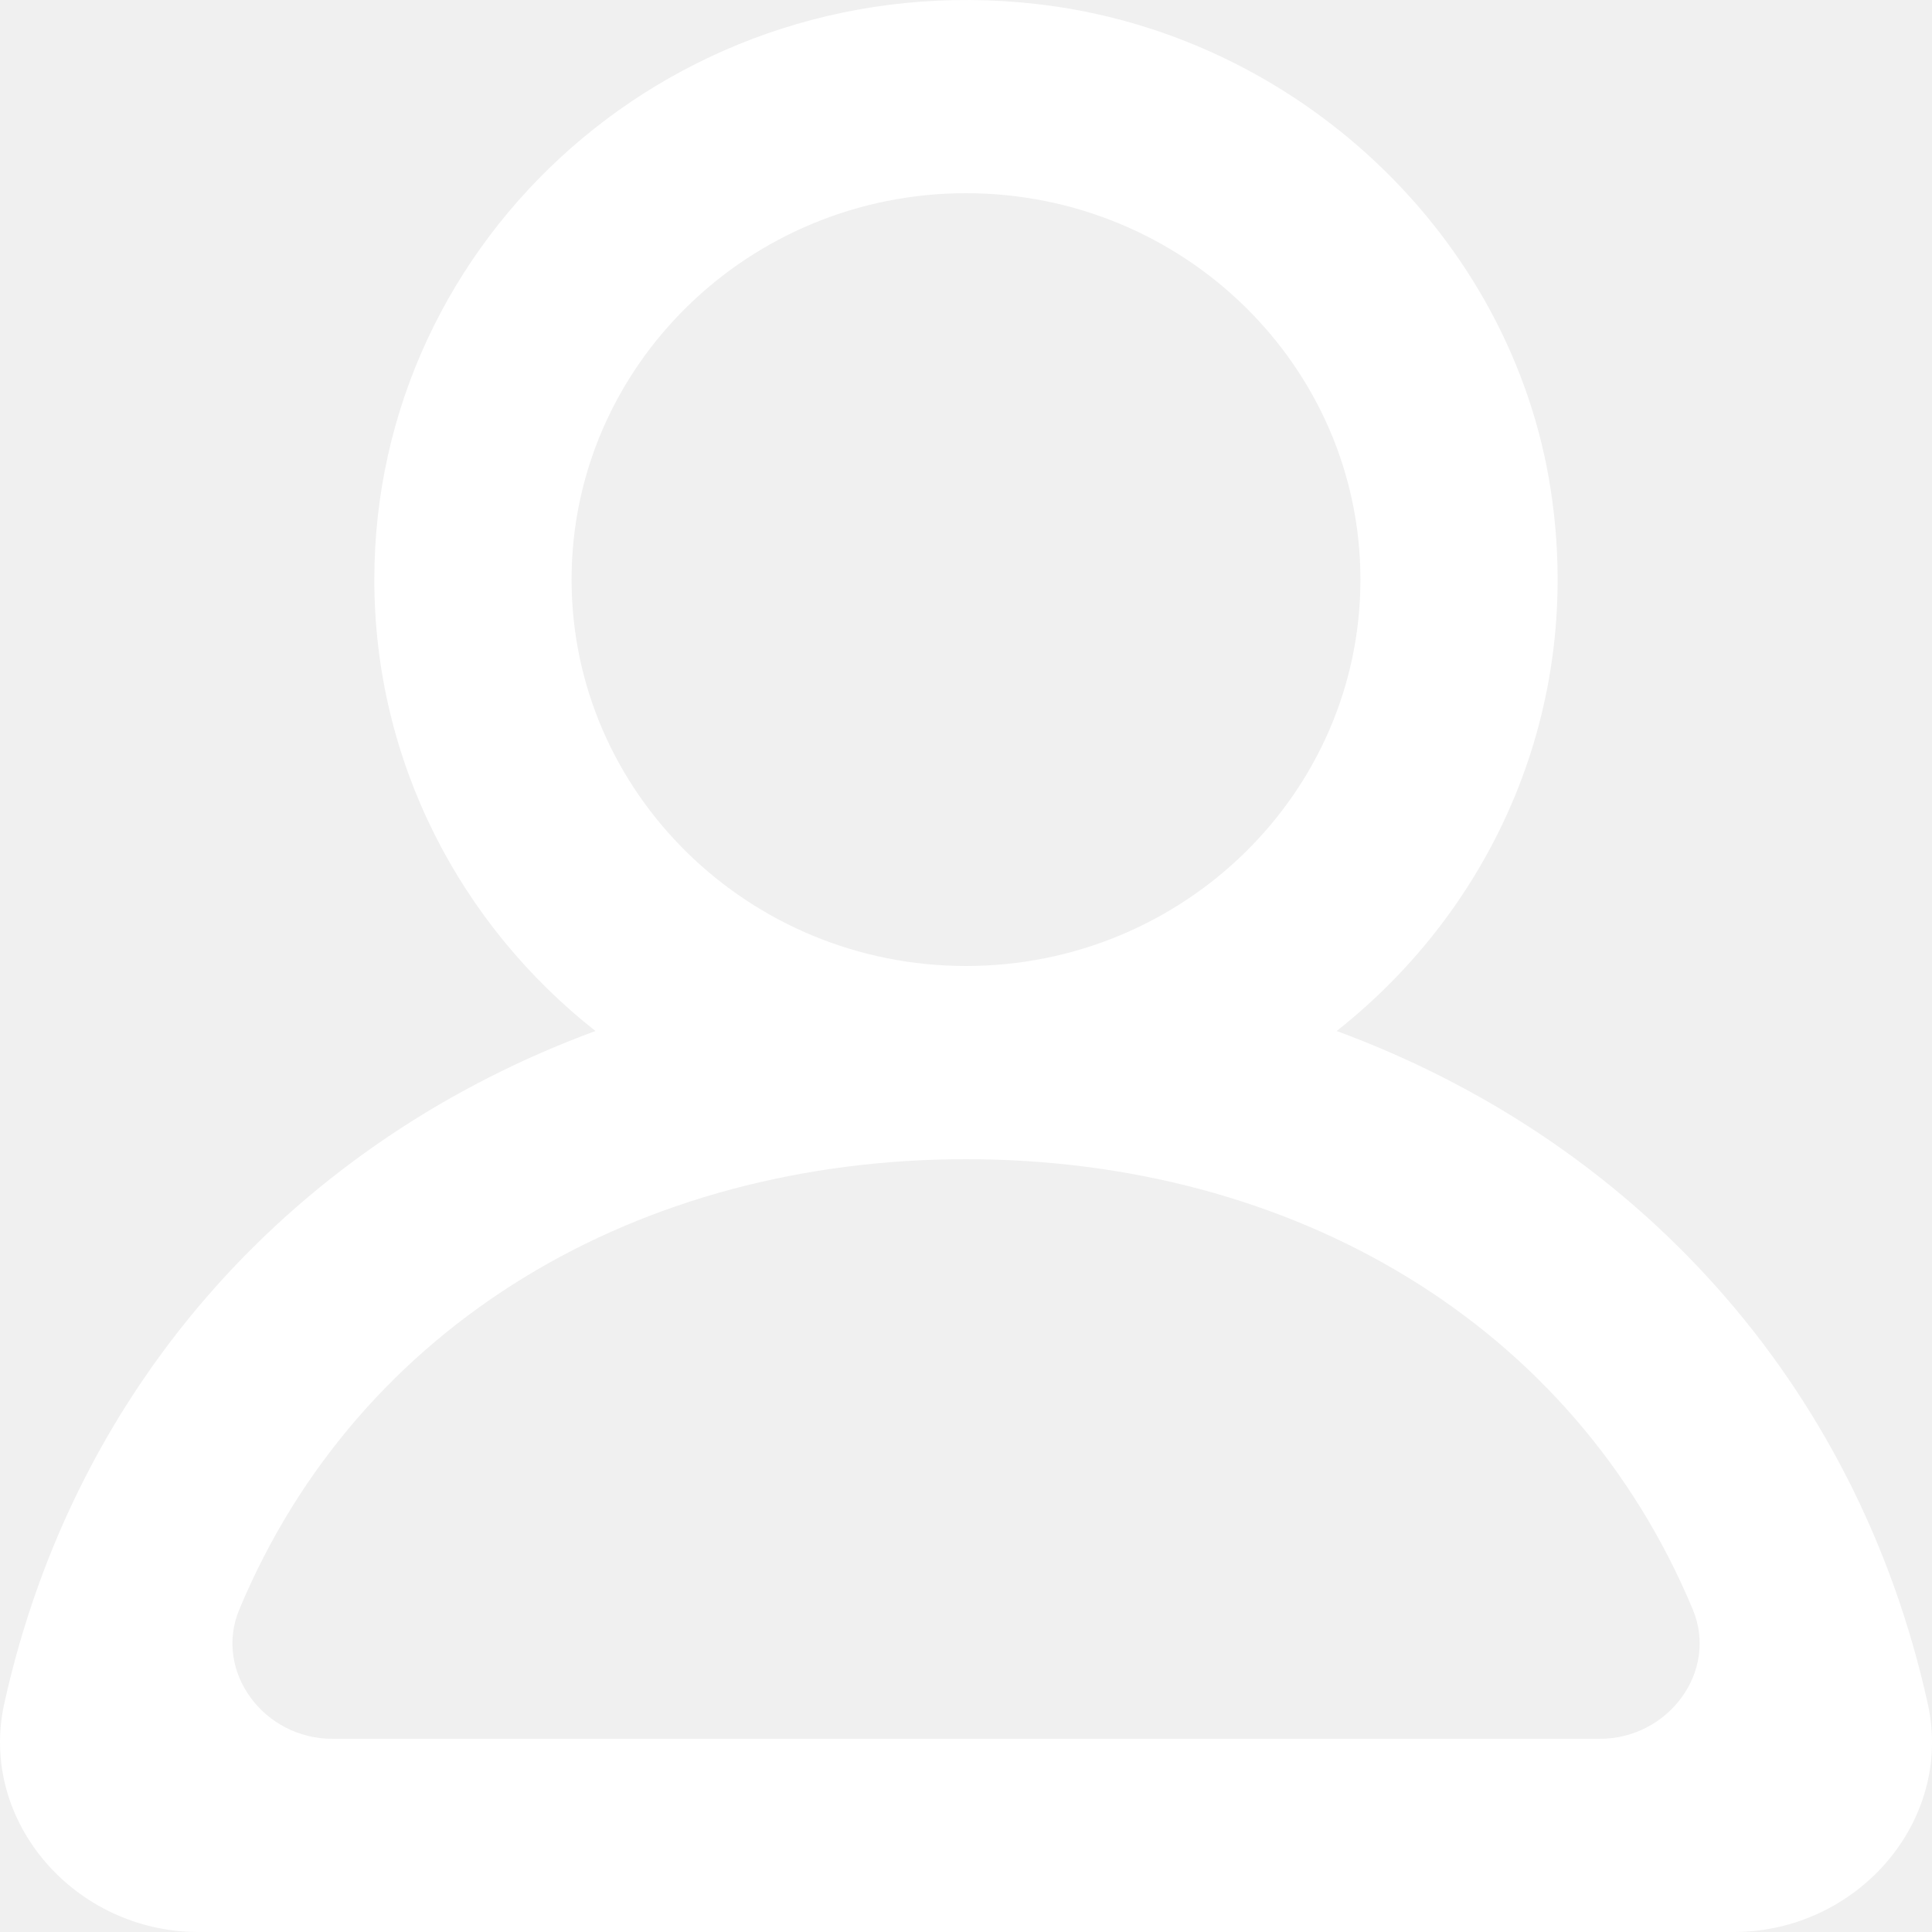
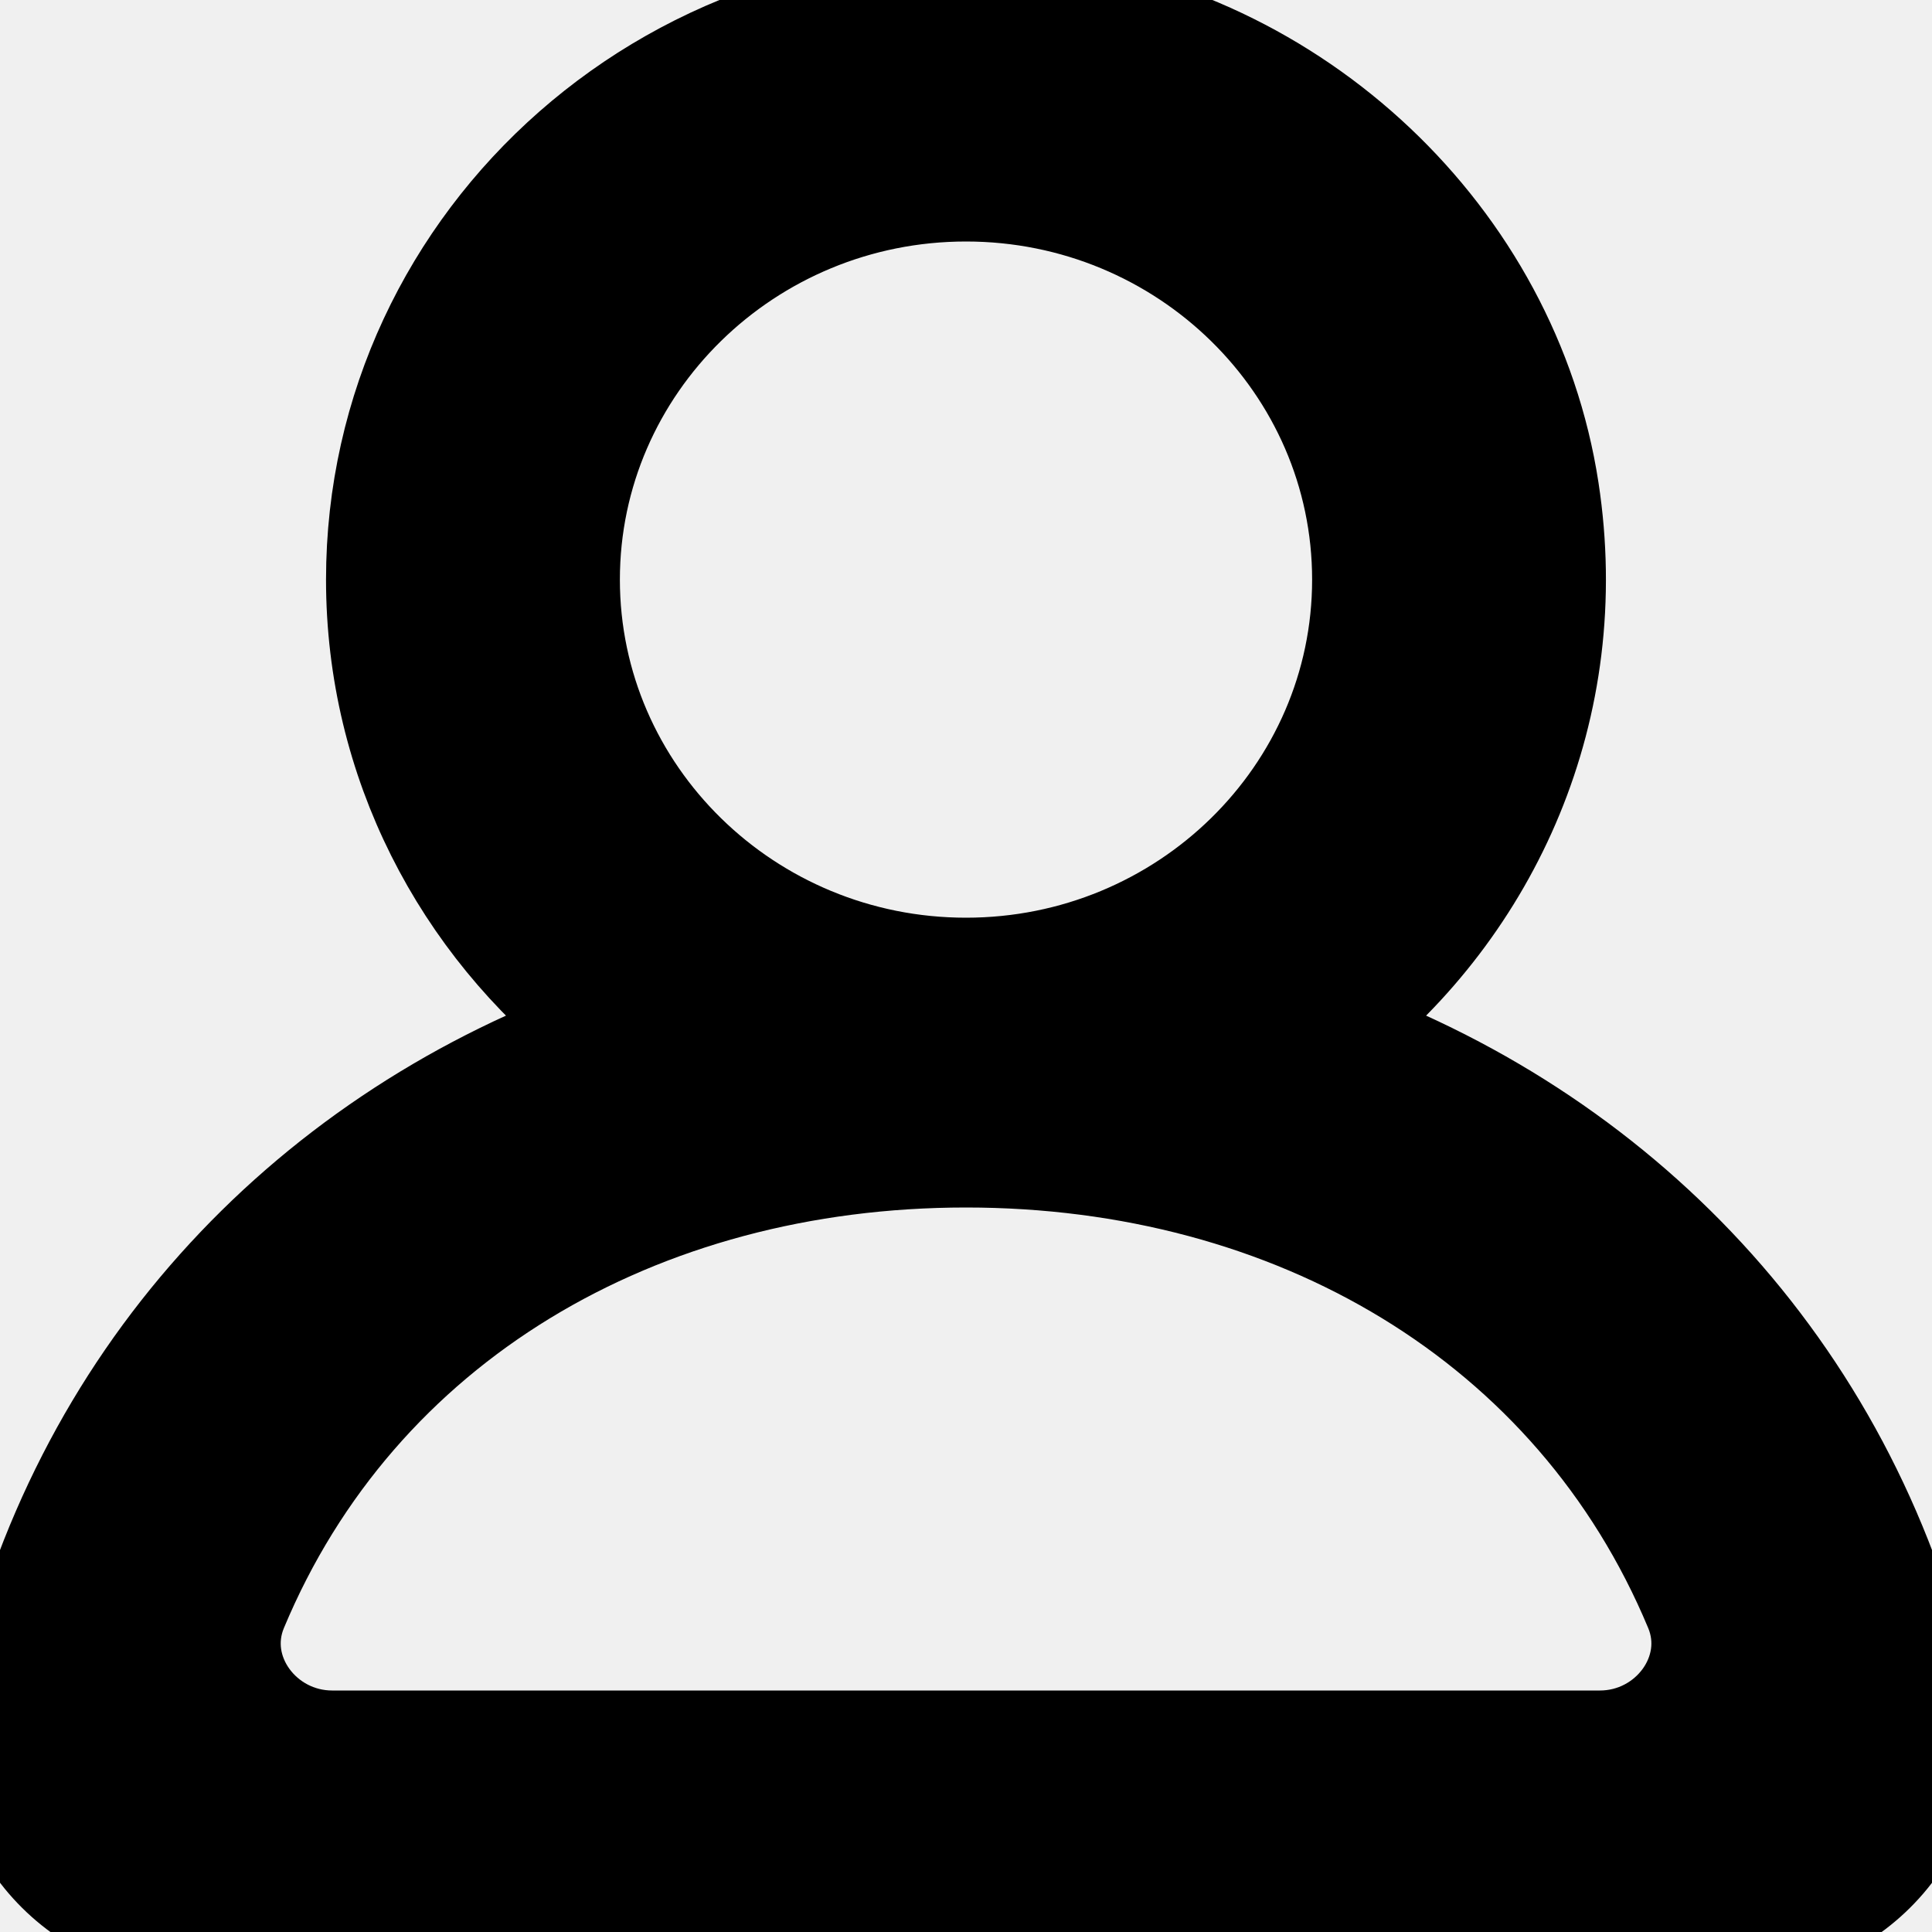
- <svg xmlns="http://www.w3.org/2000/svg" width="800px" height="800px" viewBox="0 0 20 20" version="1.1" fill="#000000">
+ <svg xmlns="http://www.w3.org/2000/svg" width="800px" height="800px" viewBox="0 0 20 20" version="1.1" fill="currentColor" stroke="currentColor">
  <g id="SVGRepo_bgCarrier" stroke-width="0" />
  <g id="SVGRepo_tracerCarrier" stroke-linecap="round" stroke-linejoin="round" />
  <g id="SVGRepo_iconCarrier">
    <defs> </defs>
    <g id="Page-1" stroke="none" stroke-width="1" fill="none" fill-rule="evenodd">
-       <g id="Dribbble-Light-Preview" transform="translate(-140, -2159)" fill="#ffffff">
+       <g id="Dribbble-Light-Preview" transform="translate(-140, -2159)" fill="currentColor" stroke="currentColor">
        <g id="icons" transform="translate(56, 160)">
-           <path d="M100.563,2017 L87.438,2017 C86.732,2017 86.21,2016.303 86.477,2015.662 C87.713,2012.698 90.617,2011 94,2011 C97.384,2011 100.288,2012.698 101.524,2015.662 C101.791,2016.303 101.269,2017 100.563,2017 M89.917,2005 C89.917,2002.794 91.749,2001 94,2001 C96.252,2001 98.083,2002.794 98.083,2005 C98.083,2007.206 96.252,2009 94,2009 C91.749,2009 89.917,2007.206 89.917,2005 M103.956,2016.636 C103.214,2013.277 100.892,2010.798 97.837,2009.673 C99.456,2008.396 100.4,2006.331 100.053,2004.07 C99.651,2001.447 97.424,1999.348 94.735,1999.042 C91.023,1998.619 87.875,2001.449 87.875,2005 C87.875,2006.89 88.769,2008.574 90.164,2009.673 C87.107,2010.798 84.787,2013.277 84.044,2016.636 C83.775,2017.857 84.779,2019 86.054,2019 L101.946,2019 C103.222,2019 104.226,2017.857 103.956,2016.636" id="profile_round-[#ffffff]"> </path>
+           <path d="M100.563,2017 L87.438,2017 C86.732,2017 86.21,2016.303 86.477,2015.662 C87.713,2012.698 90.617,2011 94,2011 C97.384,2011 100.288,2012.698 101.524,2015.662 C101.791,2016.303 101.269,2017 100.563,2017 M89.917,2005 C89.917,2002.794 91.749,2001 94,2001 C96.252,2001 98.083,2002.794 98.083,2005 C98.083,2007.206 96.252,2009 94,2009 C91.749,2009 89.917,2007.206 89.917,2005 M103.956,2016.636 C103.214,2013.277 100.892,2010.798 97.837,2009.673 C99.456,2008.396 100.4,2006.331 100.053,2004.07 C99.651,2001.447 97.424,1999.348 94.735,1999.042 C91.023,1998.619 87.875,2001.449 87.875,2005 C87.875,2006.89 88.769,2008.574 90.164,2009.673 C87.107,2010.798 84.787,2013.277 84.044,2016.636 C83.775,2017.857 84.779,2019 86.054,2019 L101.946,2019 C103.222,2019 104.226,2017.857 103.956,2016.636" id="profile_round-[#ffffff]"> 
+         </path>
        </g>
      </g>
    </g>
  </g>
</svg>
